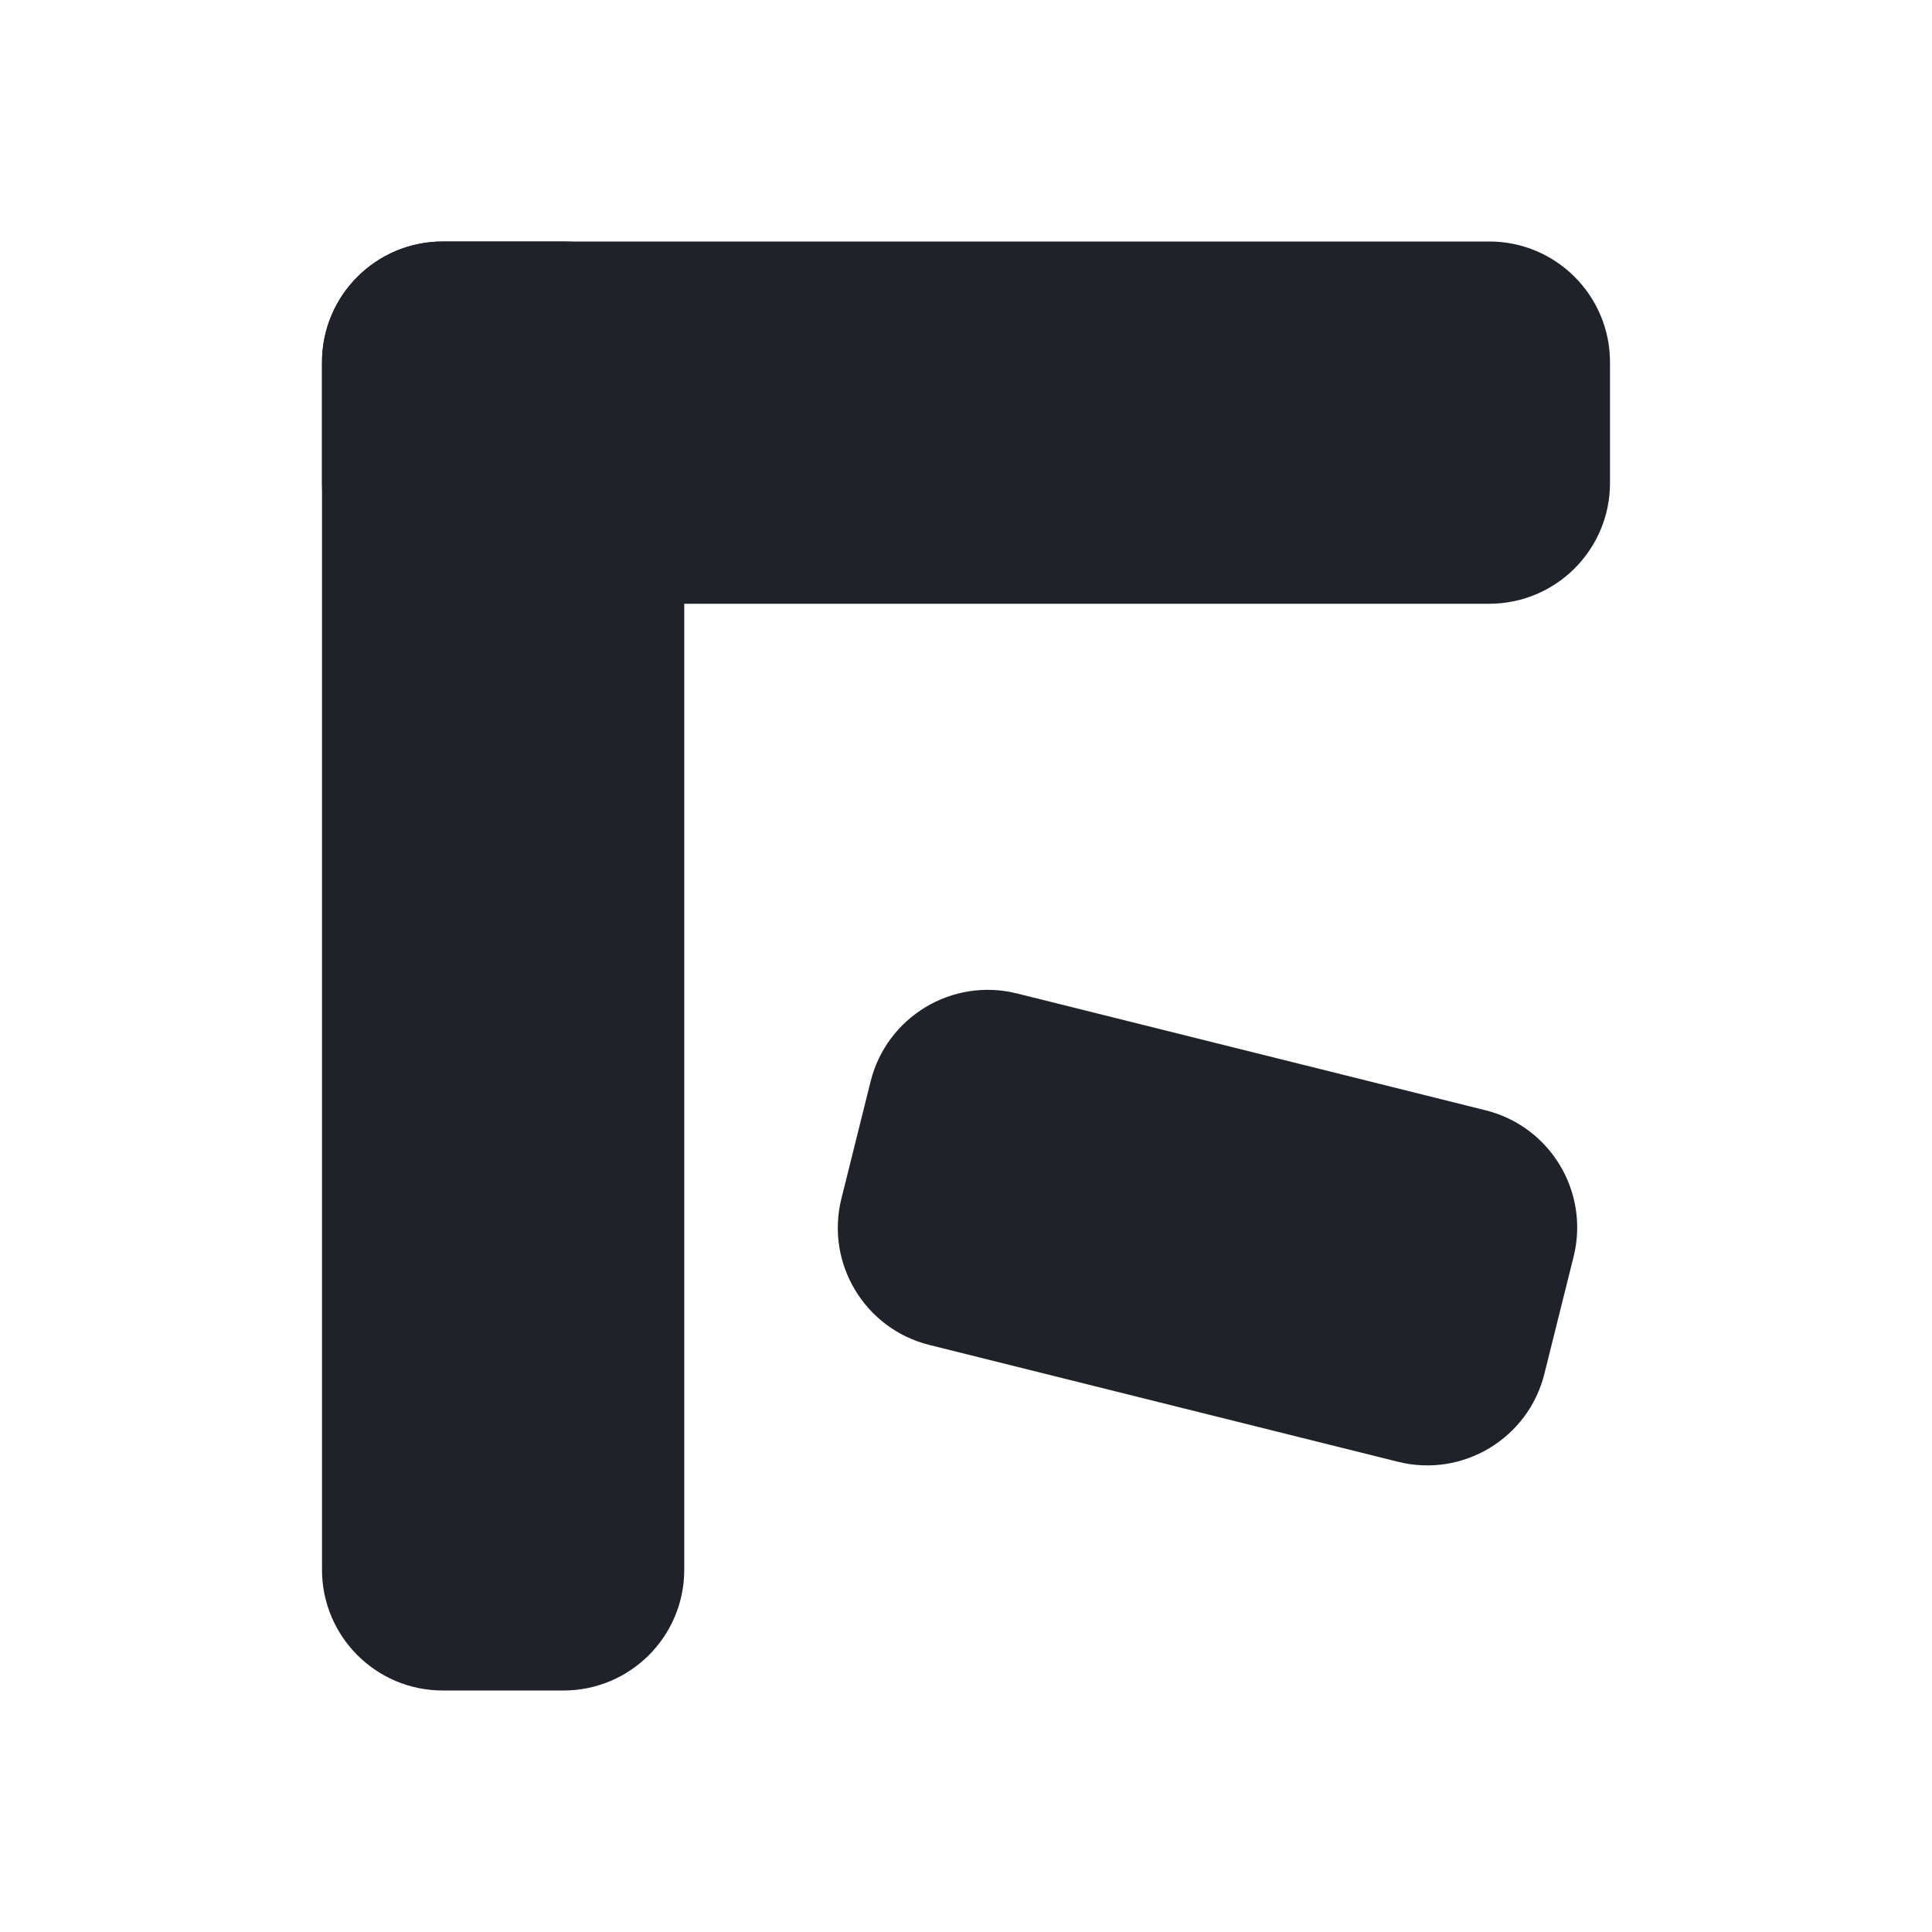
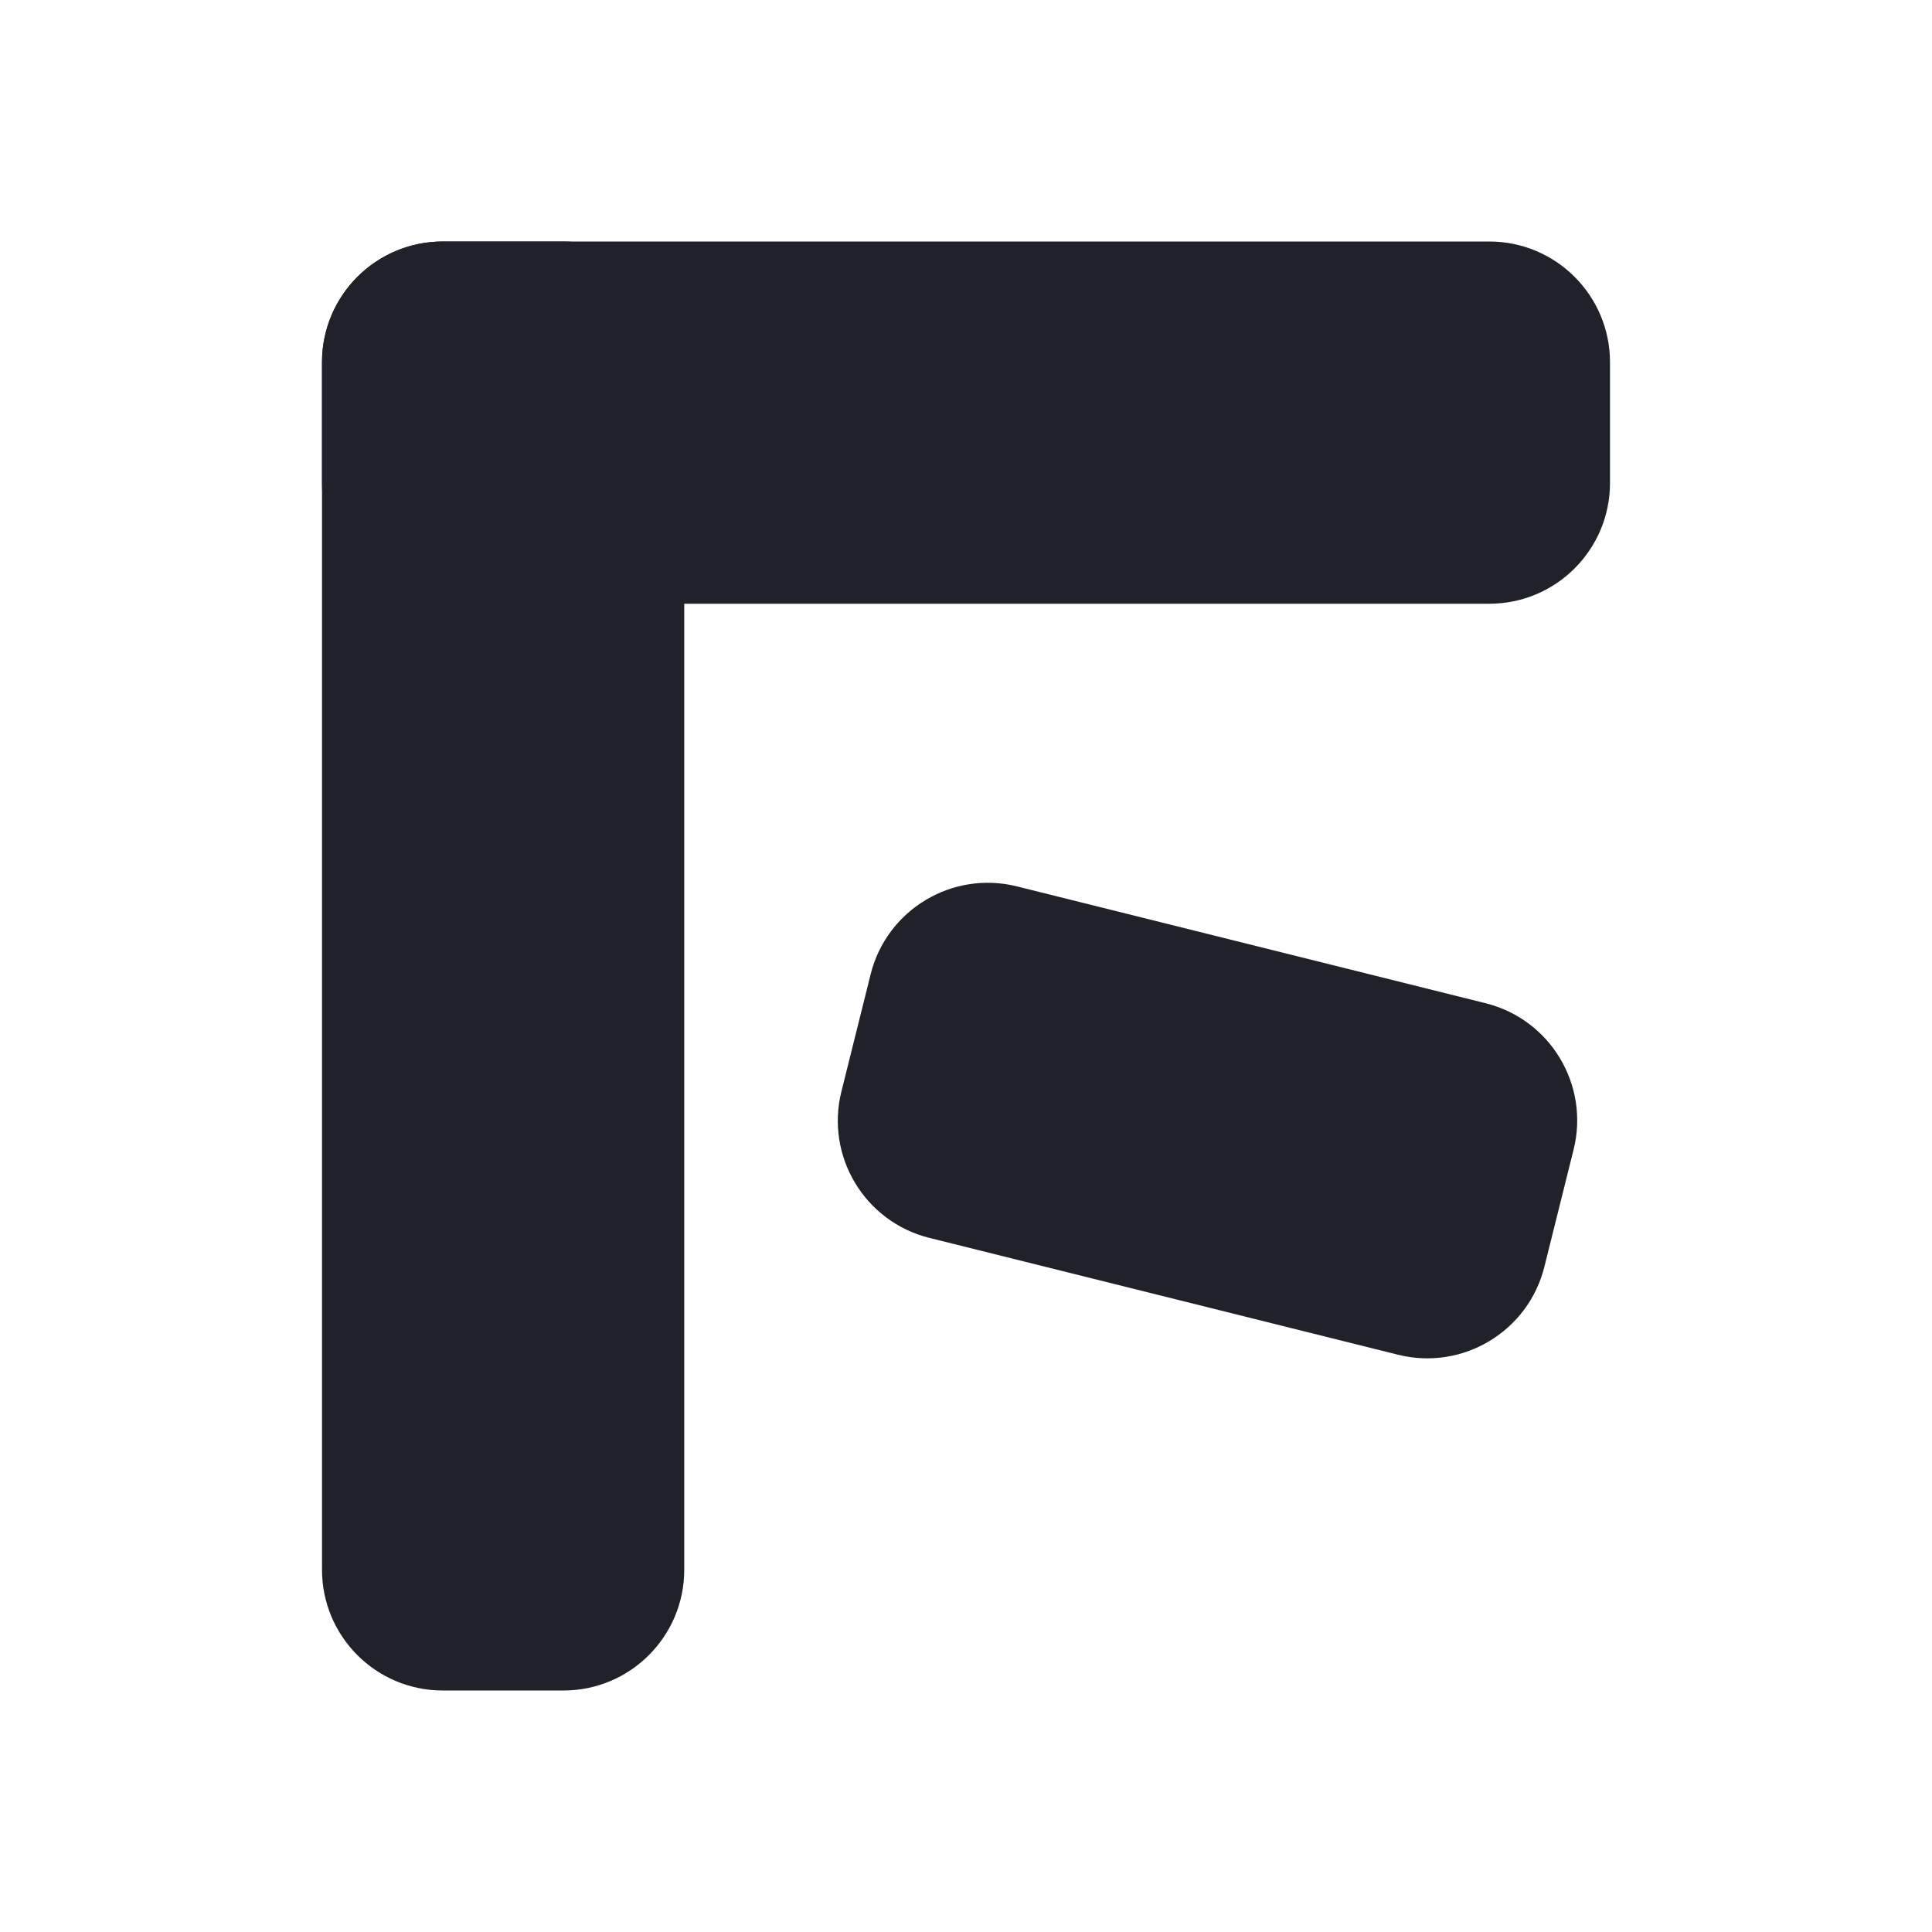
<svg xmlns="http://www.w3.org/2000/svg" viewBox="0 0 24 24">
  <style>rect { fill: #1f2329 } @media (prefers-color-scheme: dark) { rect { fill: #e9eef7 } }</style>
  <rect x="4" y="3" width="4.5" height="18" rx="1.5" />
  <rect x="4" y="3" width="16" height="4.5" rx="1.5" />
-   <rect x="10.5" y="13" width="9" height="4.5" rx="1.5" transform="rotate(14 15 15.25)" />
+   <rect x="10.5" y="11.67" width="9" height="4.5" rx="1.5" transform="rotate(14 15 13.92)" />
</svg>
